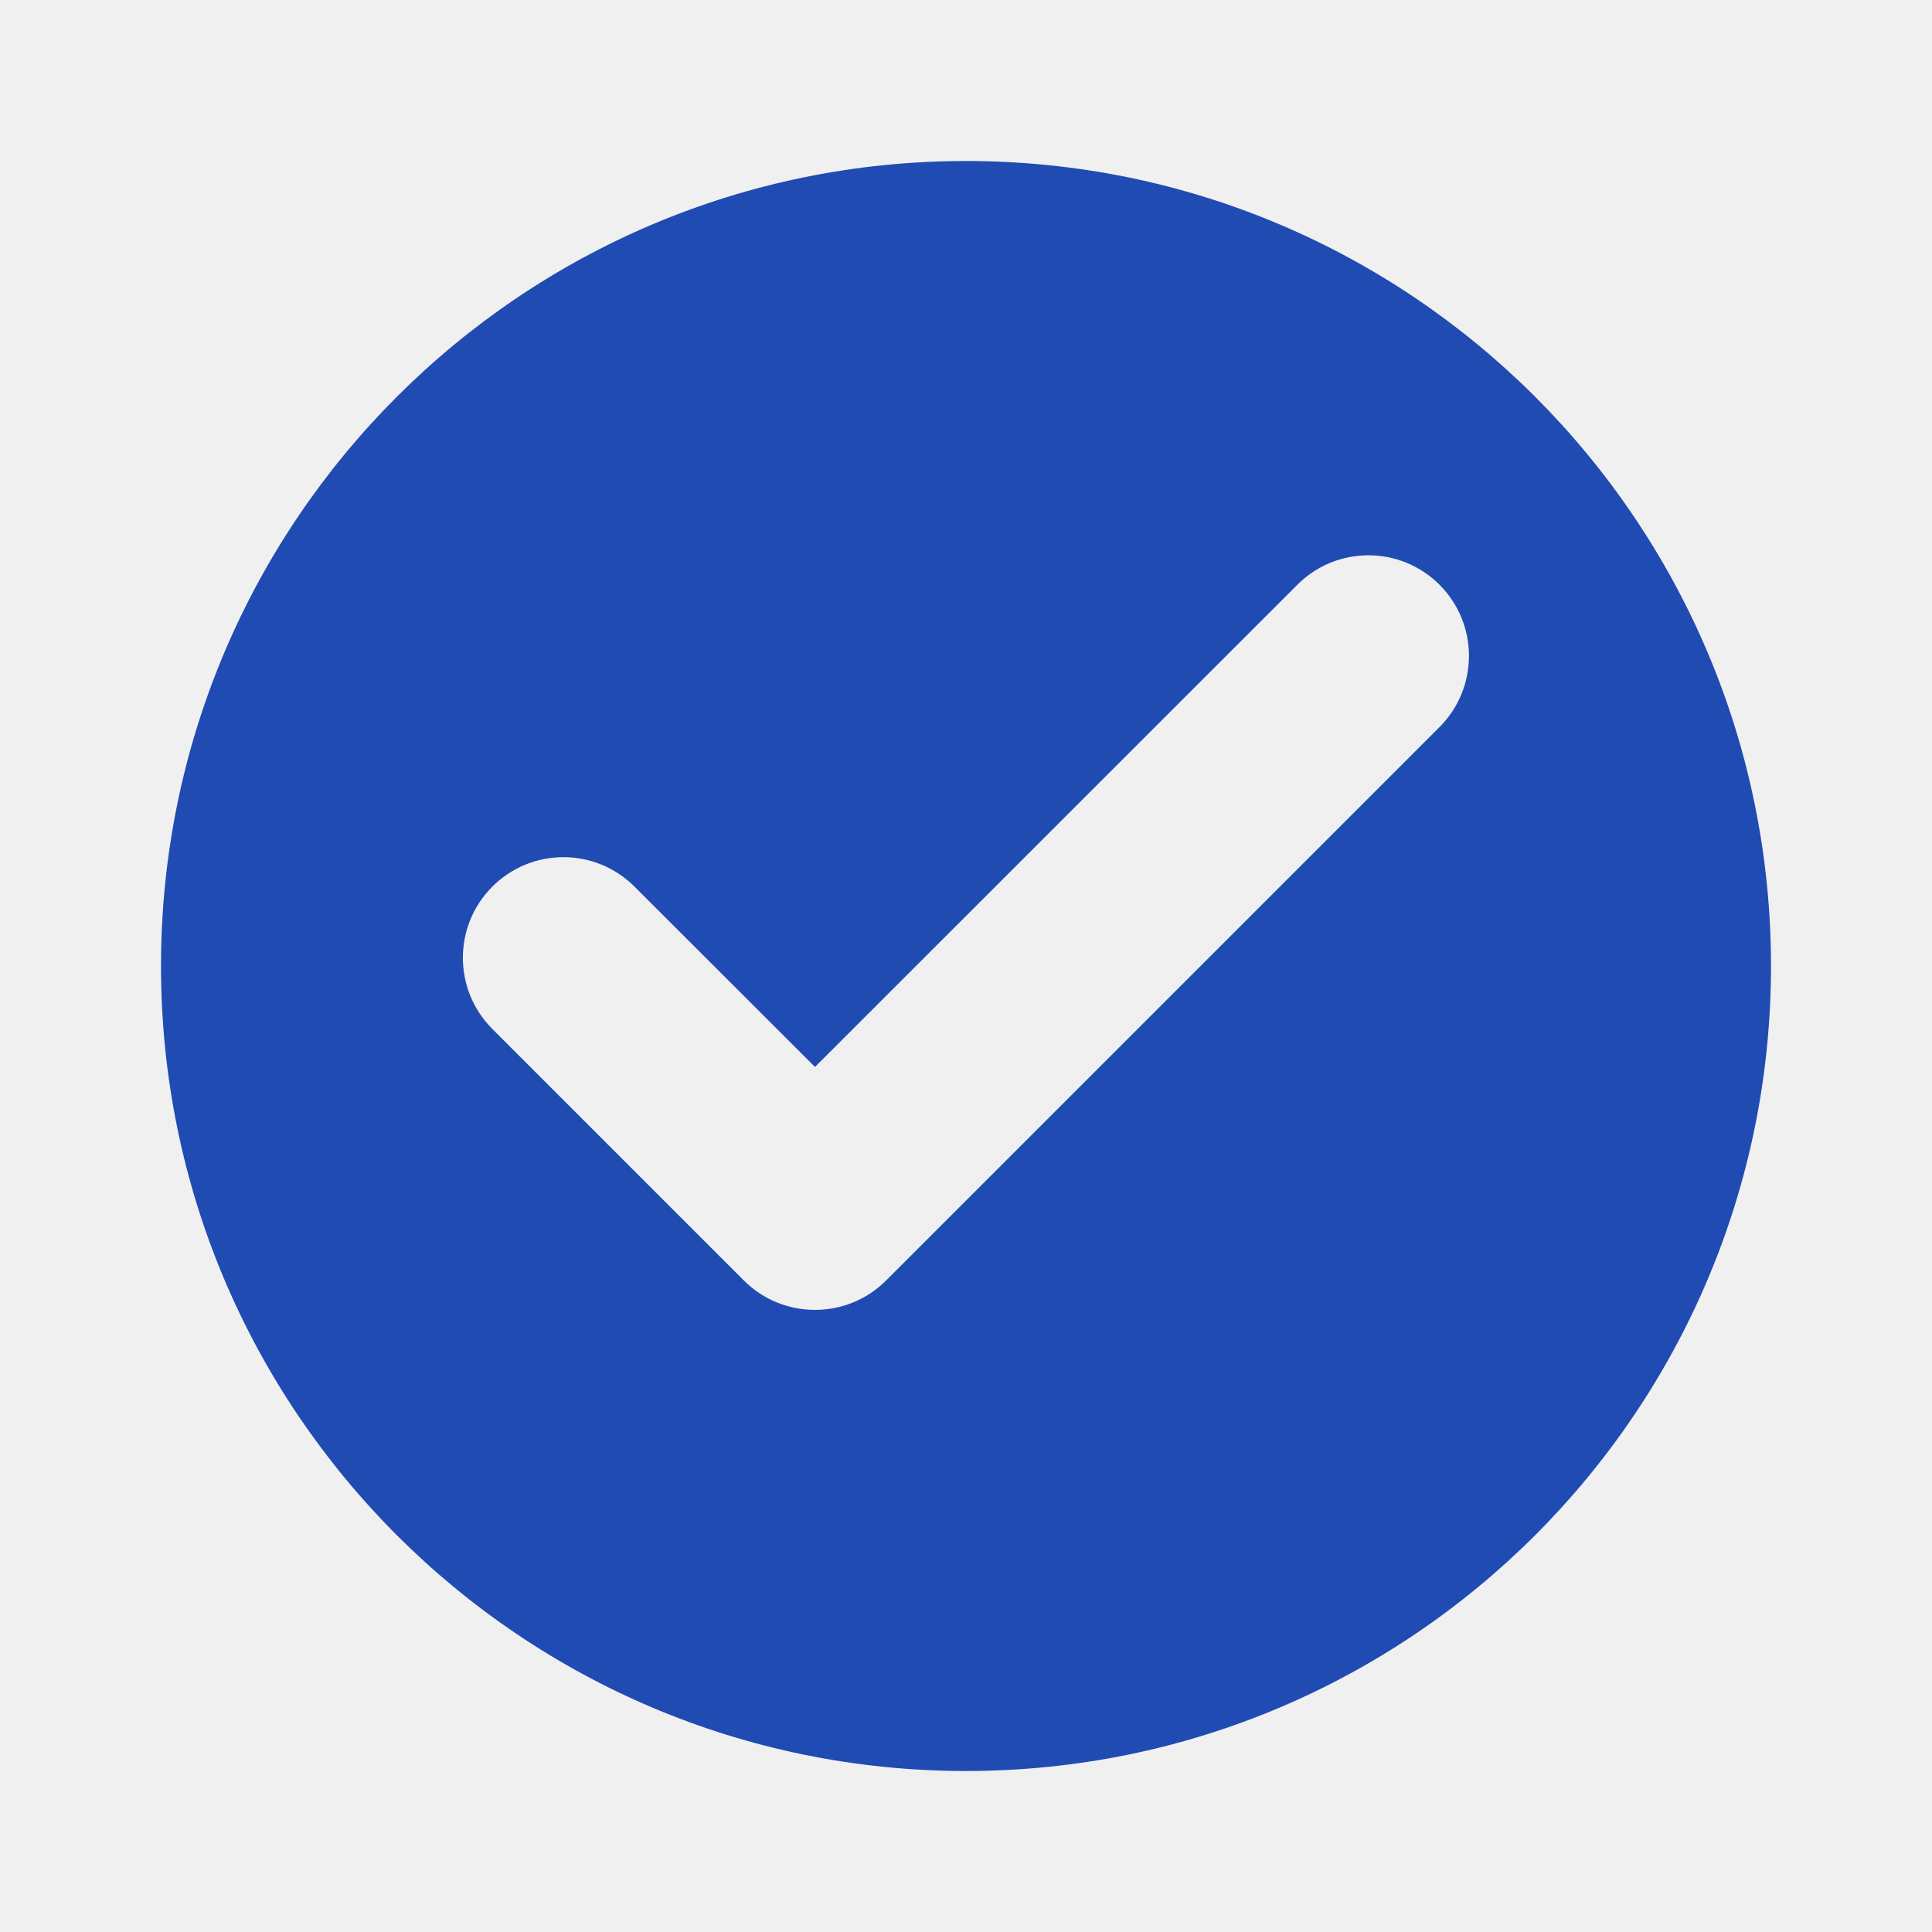
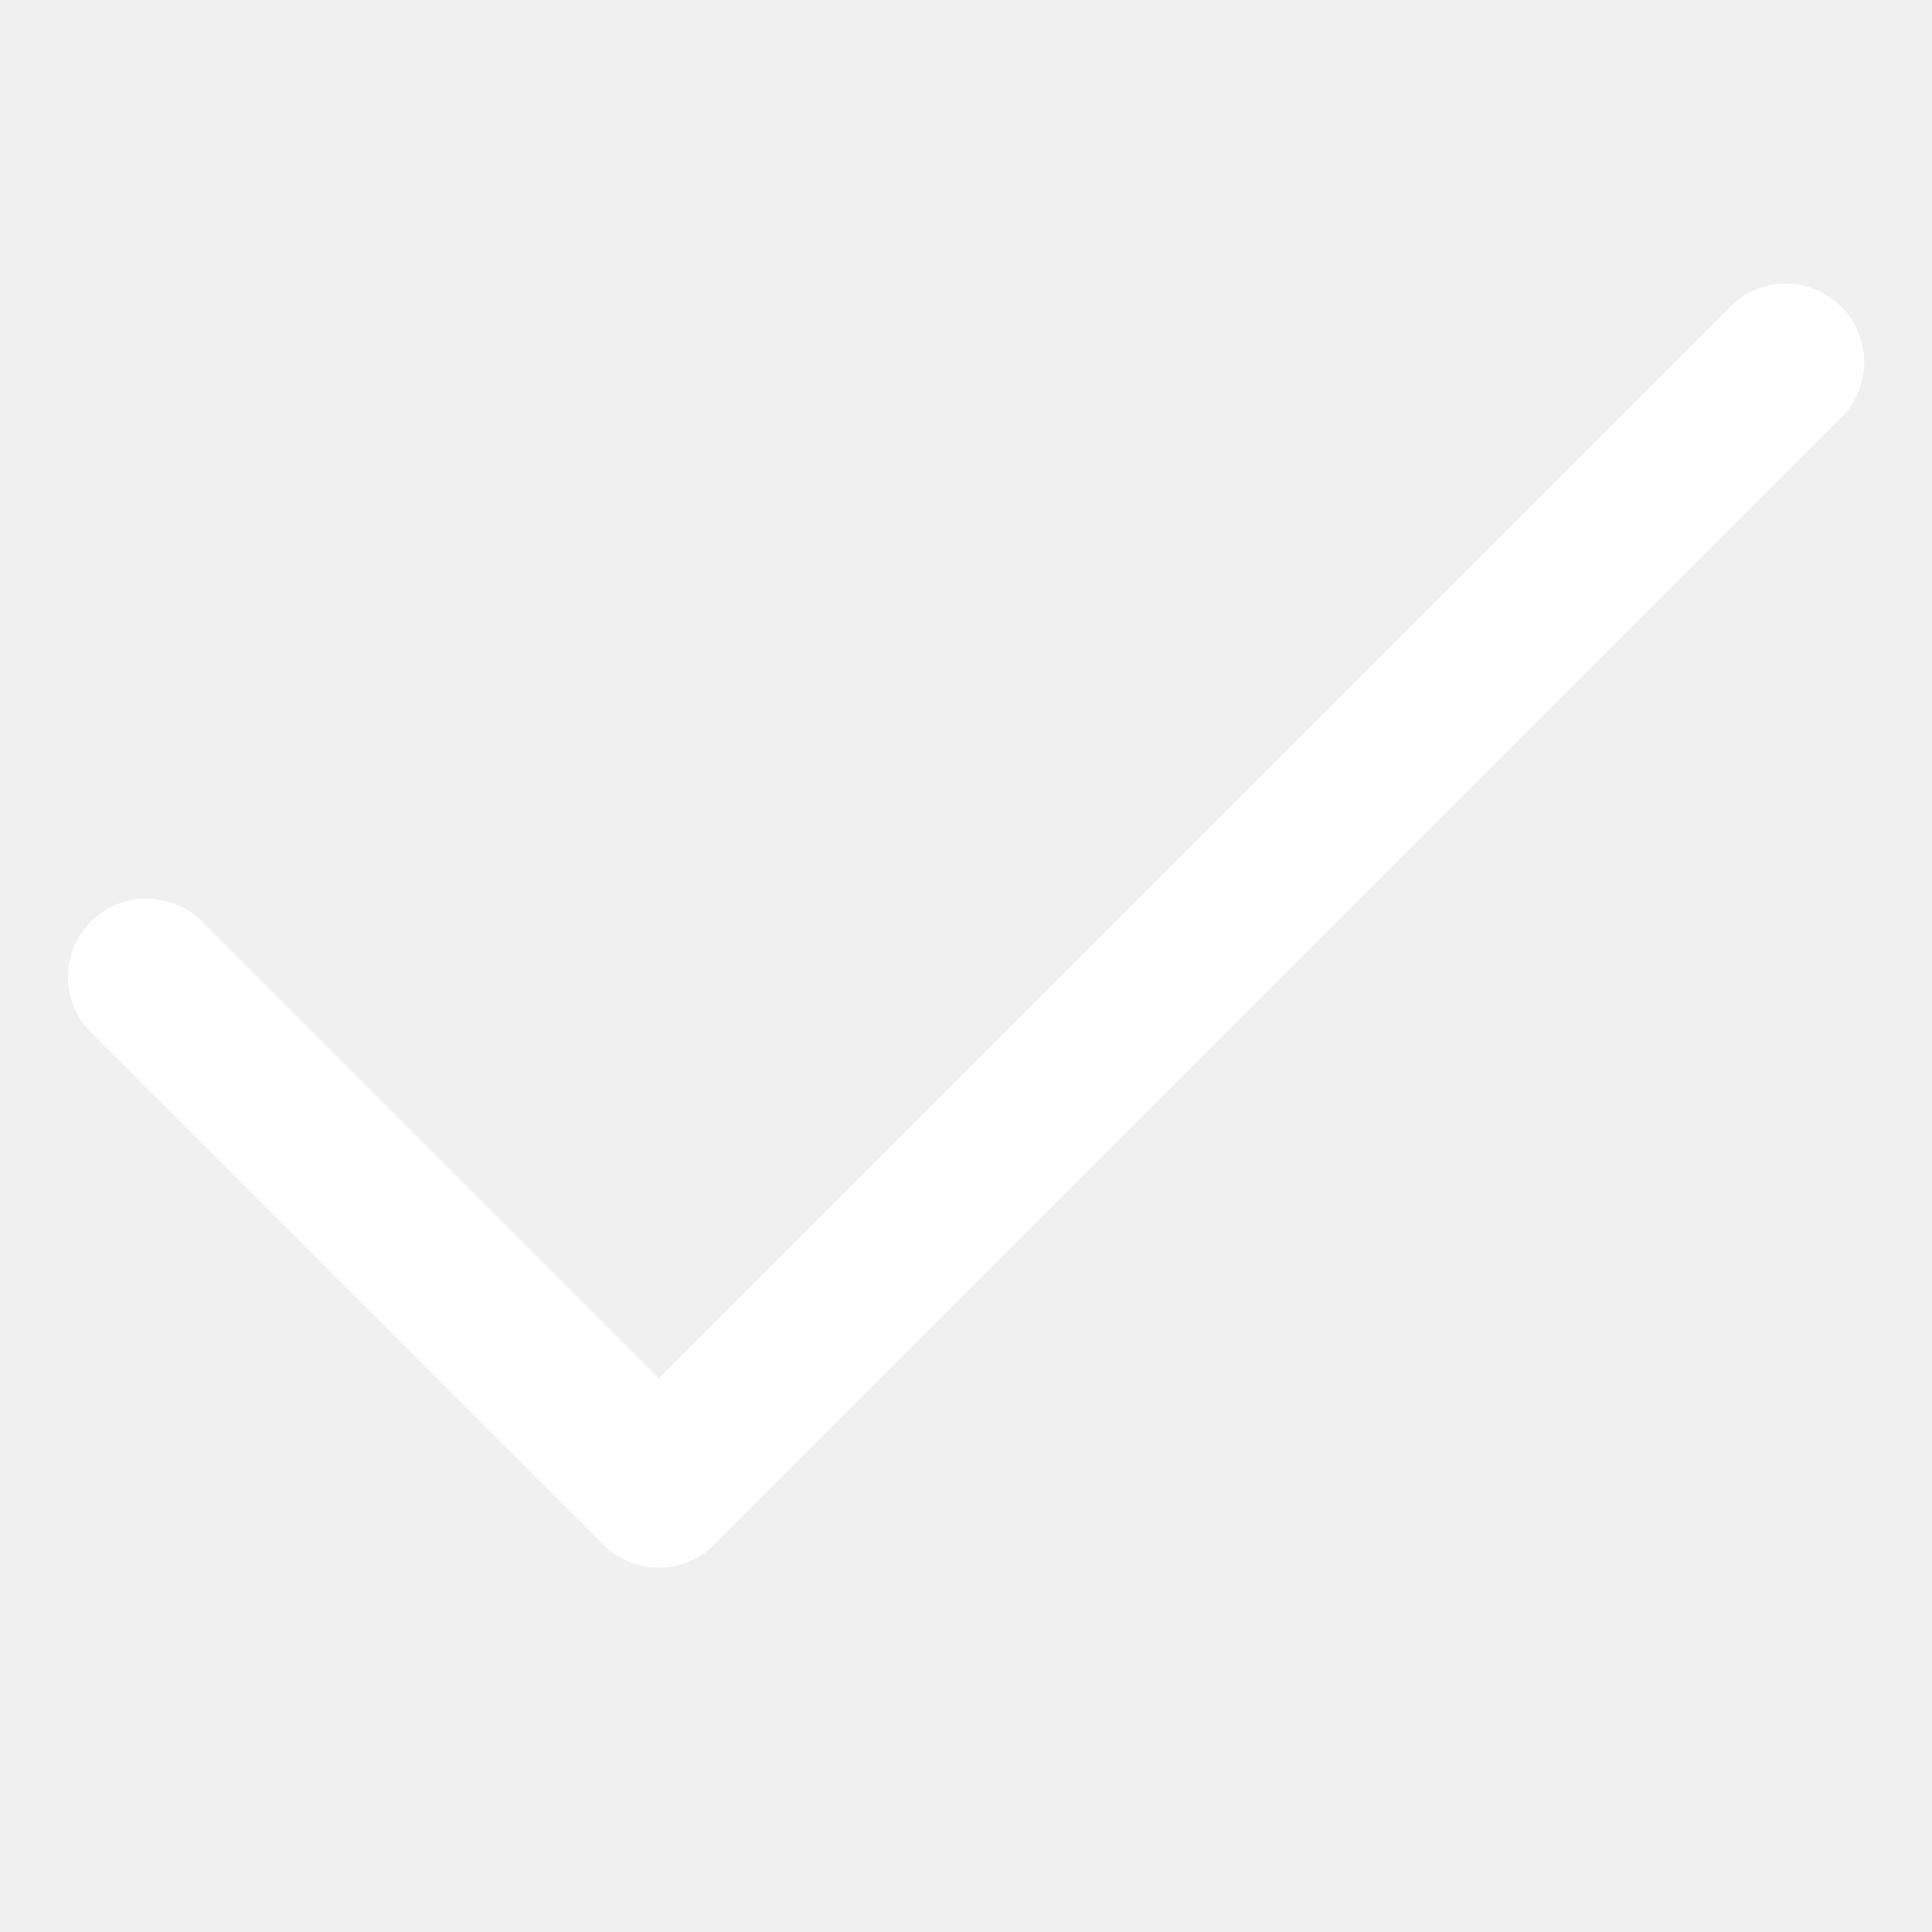
- <svg xmlns="http://www.w3.org/2000/svg" width="12" height="12" viewBox="0 0 12 12" fill="none">
-   <path d="M6 1C8.761 1 11 3.239 11 6C11 8.761 8.761 11 6 11C3.239 11 1 8.761 1 6C1 3.239 3.239 1 6 1ZM8.941 3.632C8.697 3.388 8.302 3.388 8.058 3.632L5.062 6.627L3.941 5.507C3.697 5.263 3.302 5.263 3.058 5.507C2.814 5.751 2.814 6.147 3.058 6.391L4.62 7.953C4.864 8.197 5.26 8.197 5.504 7.953L8.941 4.516C9.185 4.272 9.185 3.876 8.941 3.632Z" fill="#204BB3" />
+ <svg xmlns="http://www.w3.org/2000/svg" width="16" height="16" viewBox="0 0 16 16" fill="none">
+   <path d="M14.329 2.54C14.582 2.286 14.994 2.286 15.248 2.54C15.502 2.794 15.502 3.206 15.248 3.46L5.915 12.793C5.661 13.046 5.25 13.046 4.996 12.793L0.753 8.55C0.499 8.297 0.499 7.885 0.753 7.632C1.006 7.378 1.419 7.378 1.673 7.632L5.455 11.414L14.329 2.54Z" fill="white" />
</svg>
